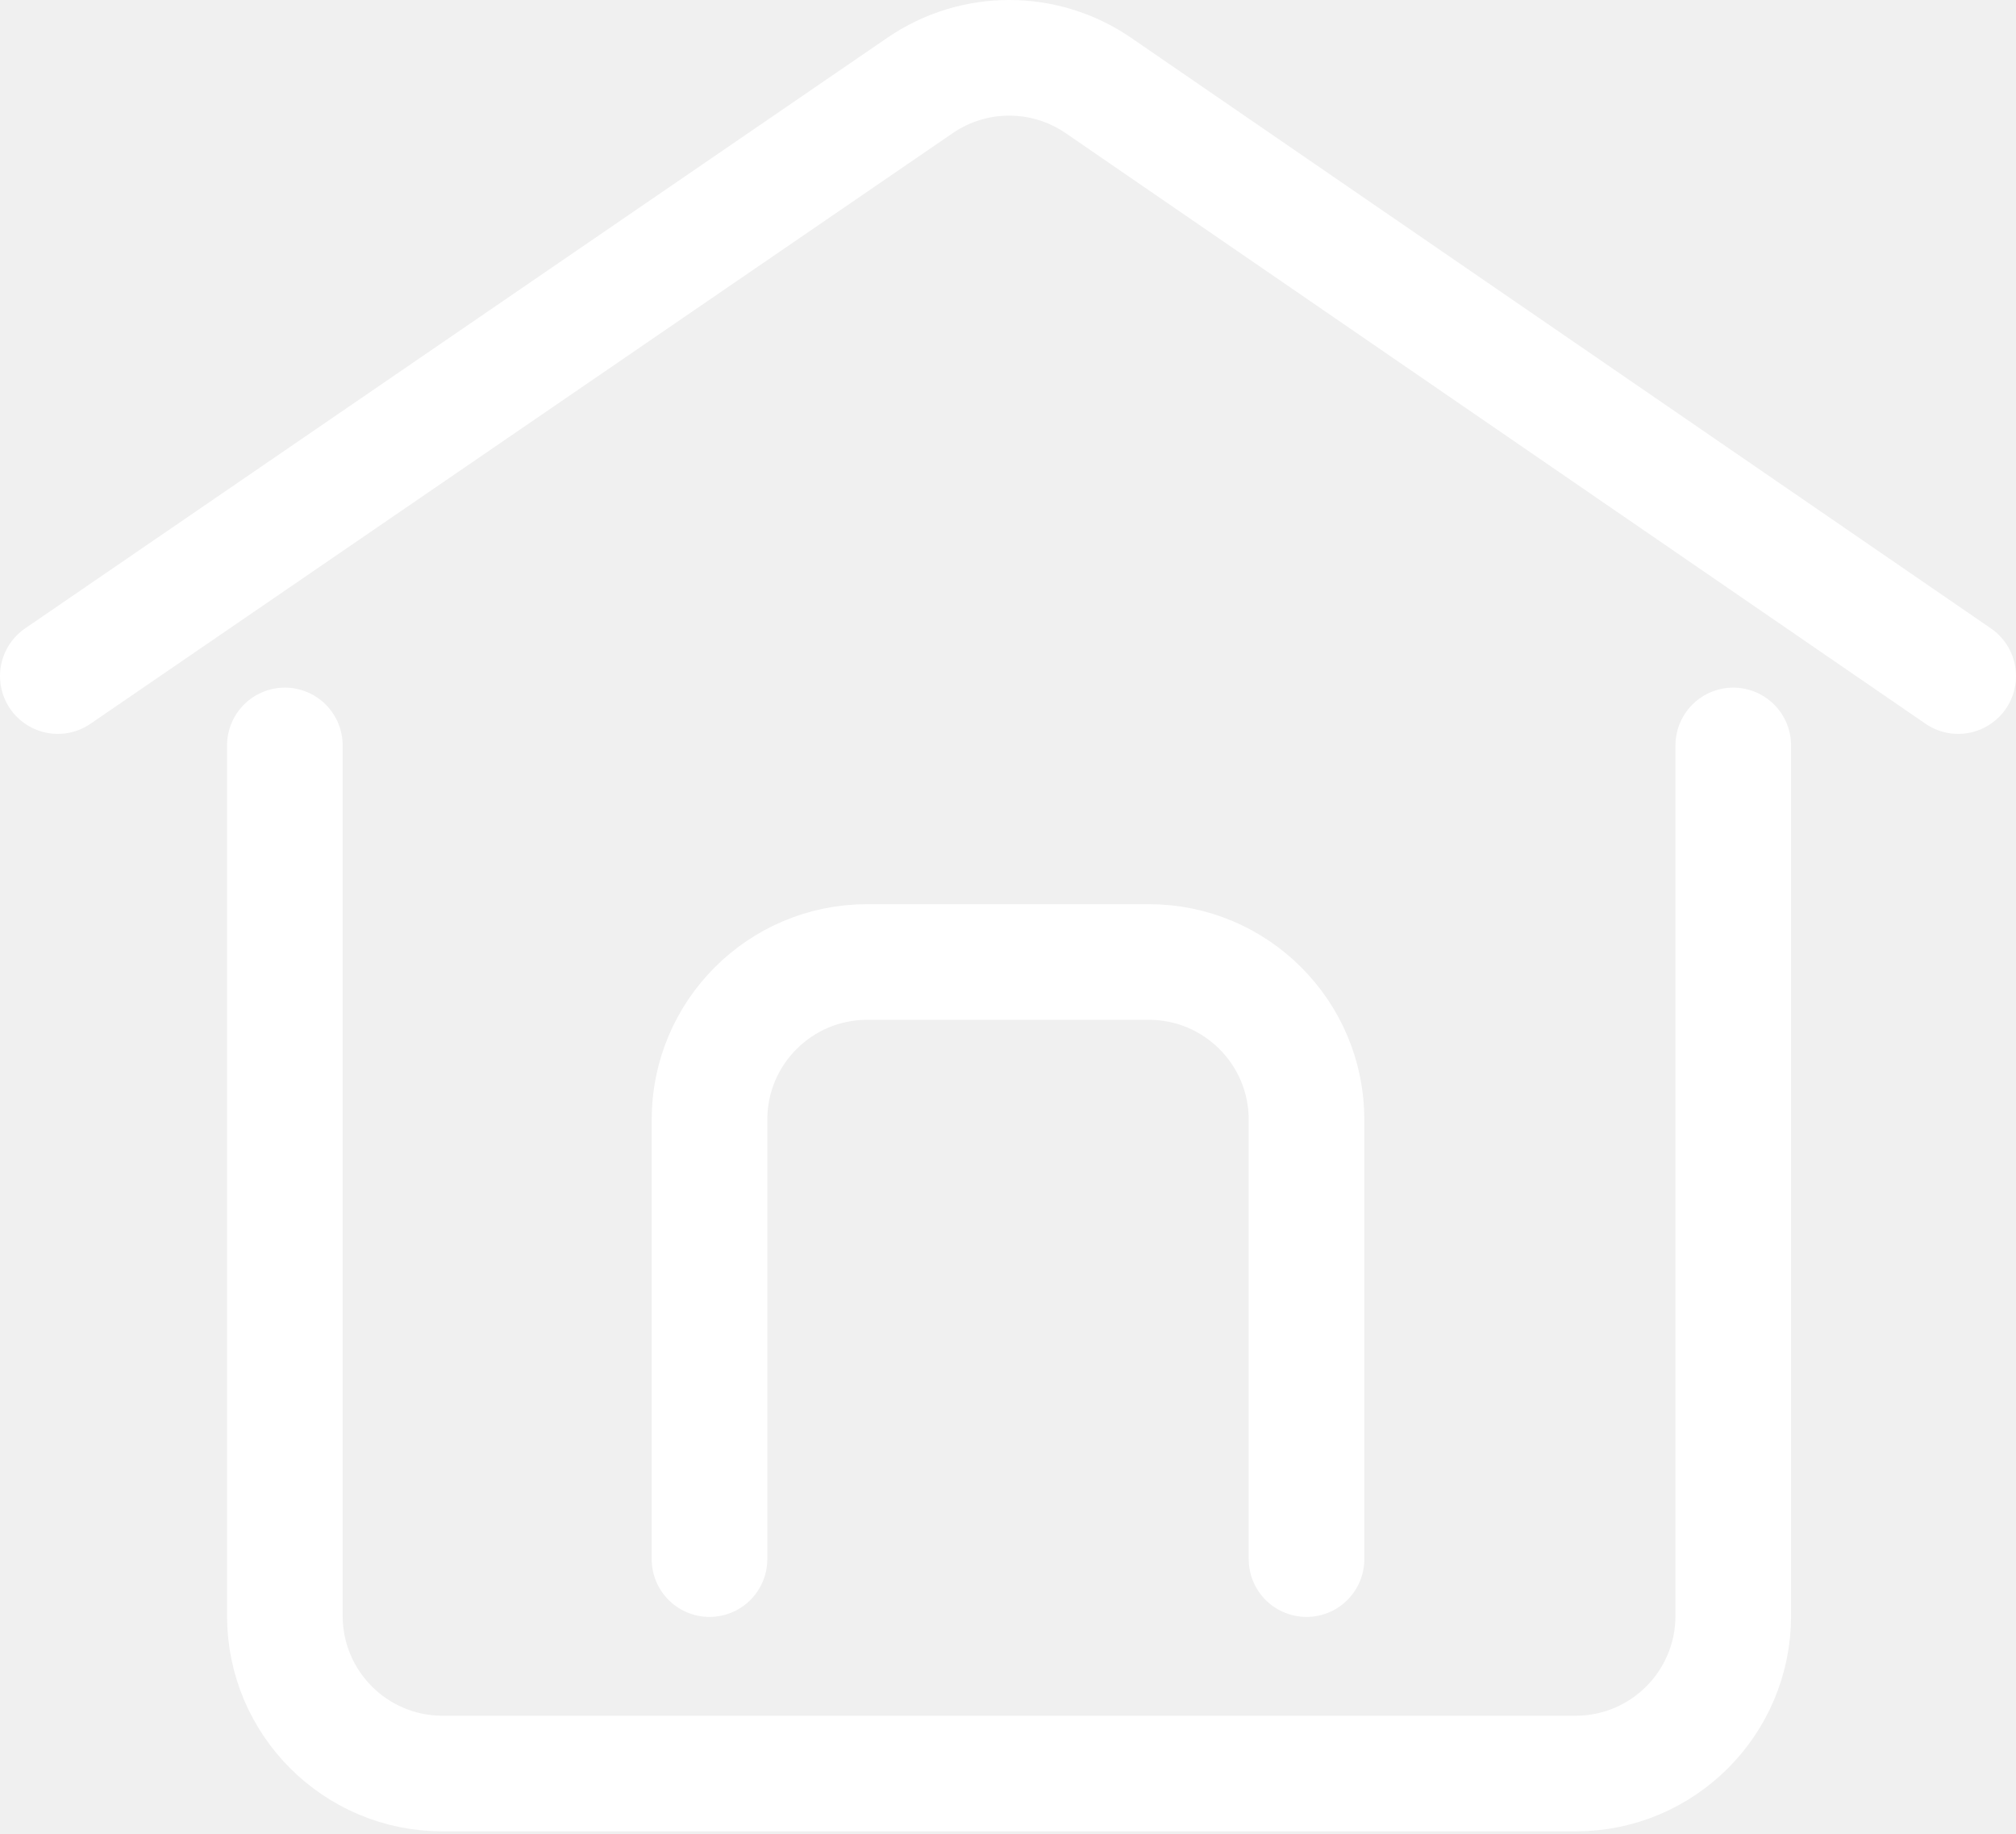
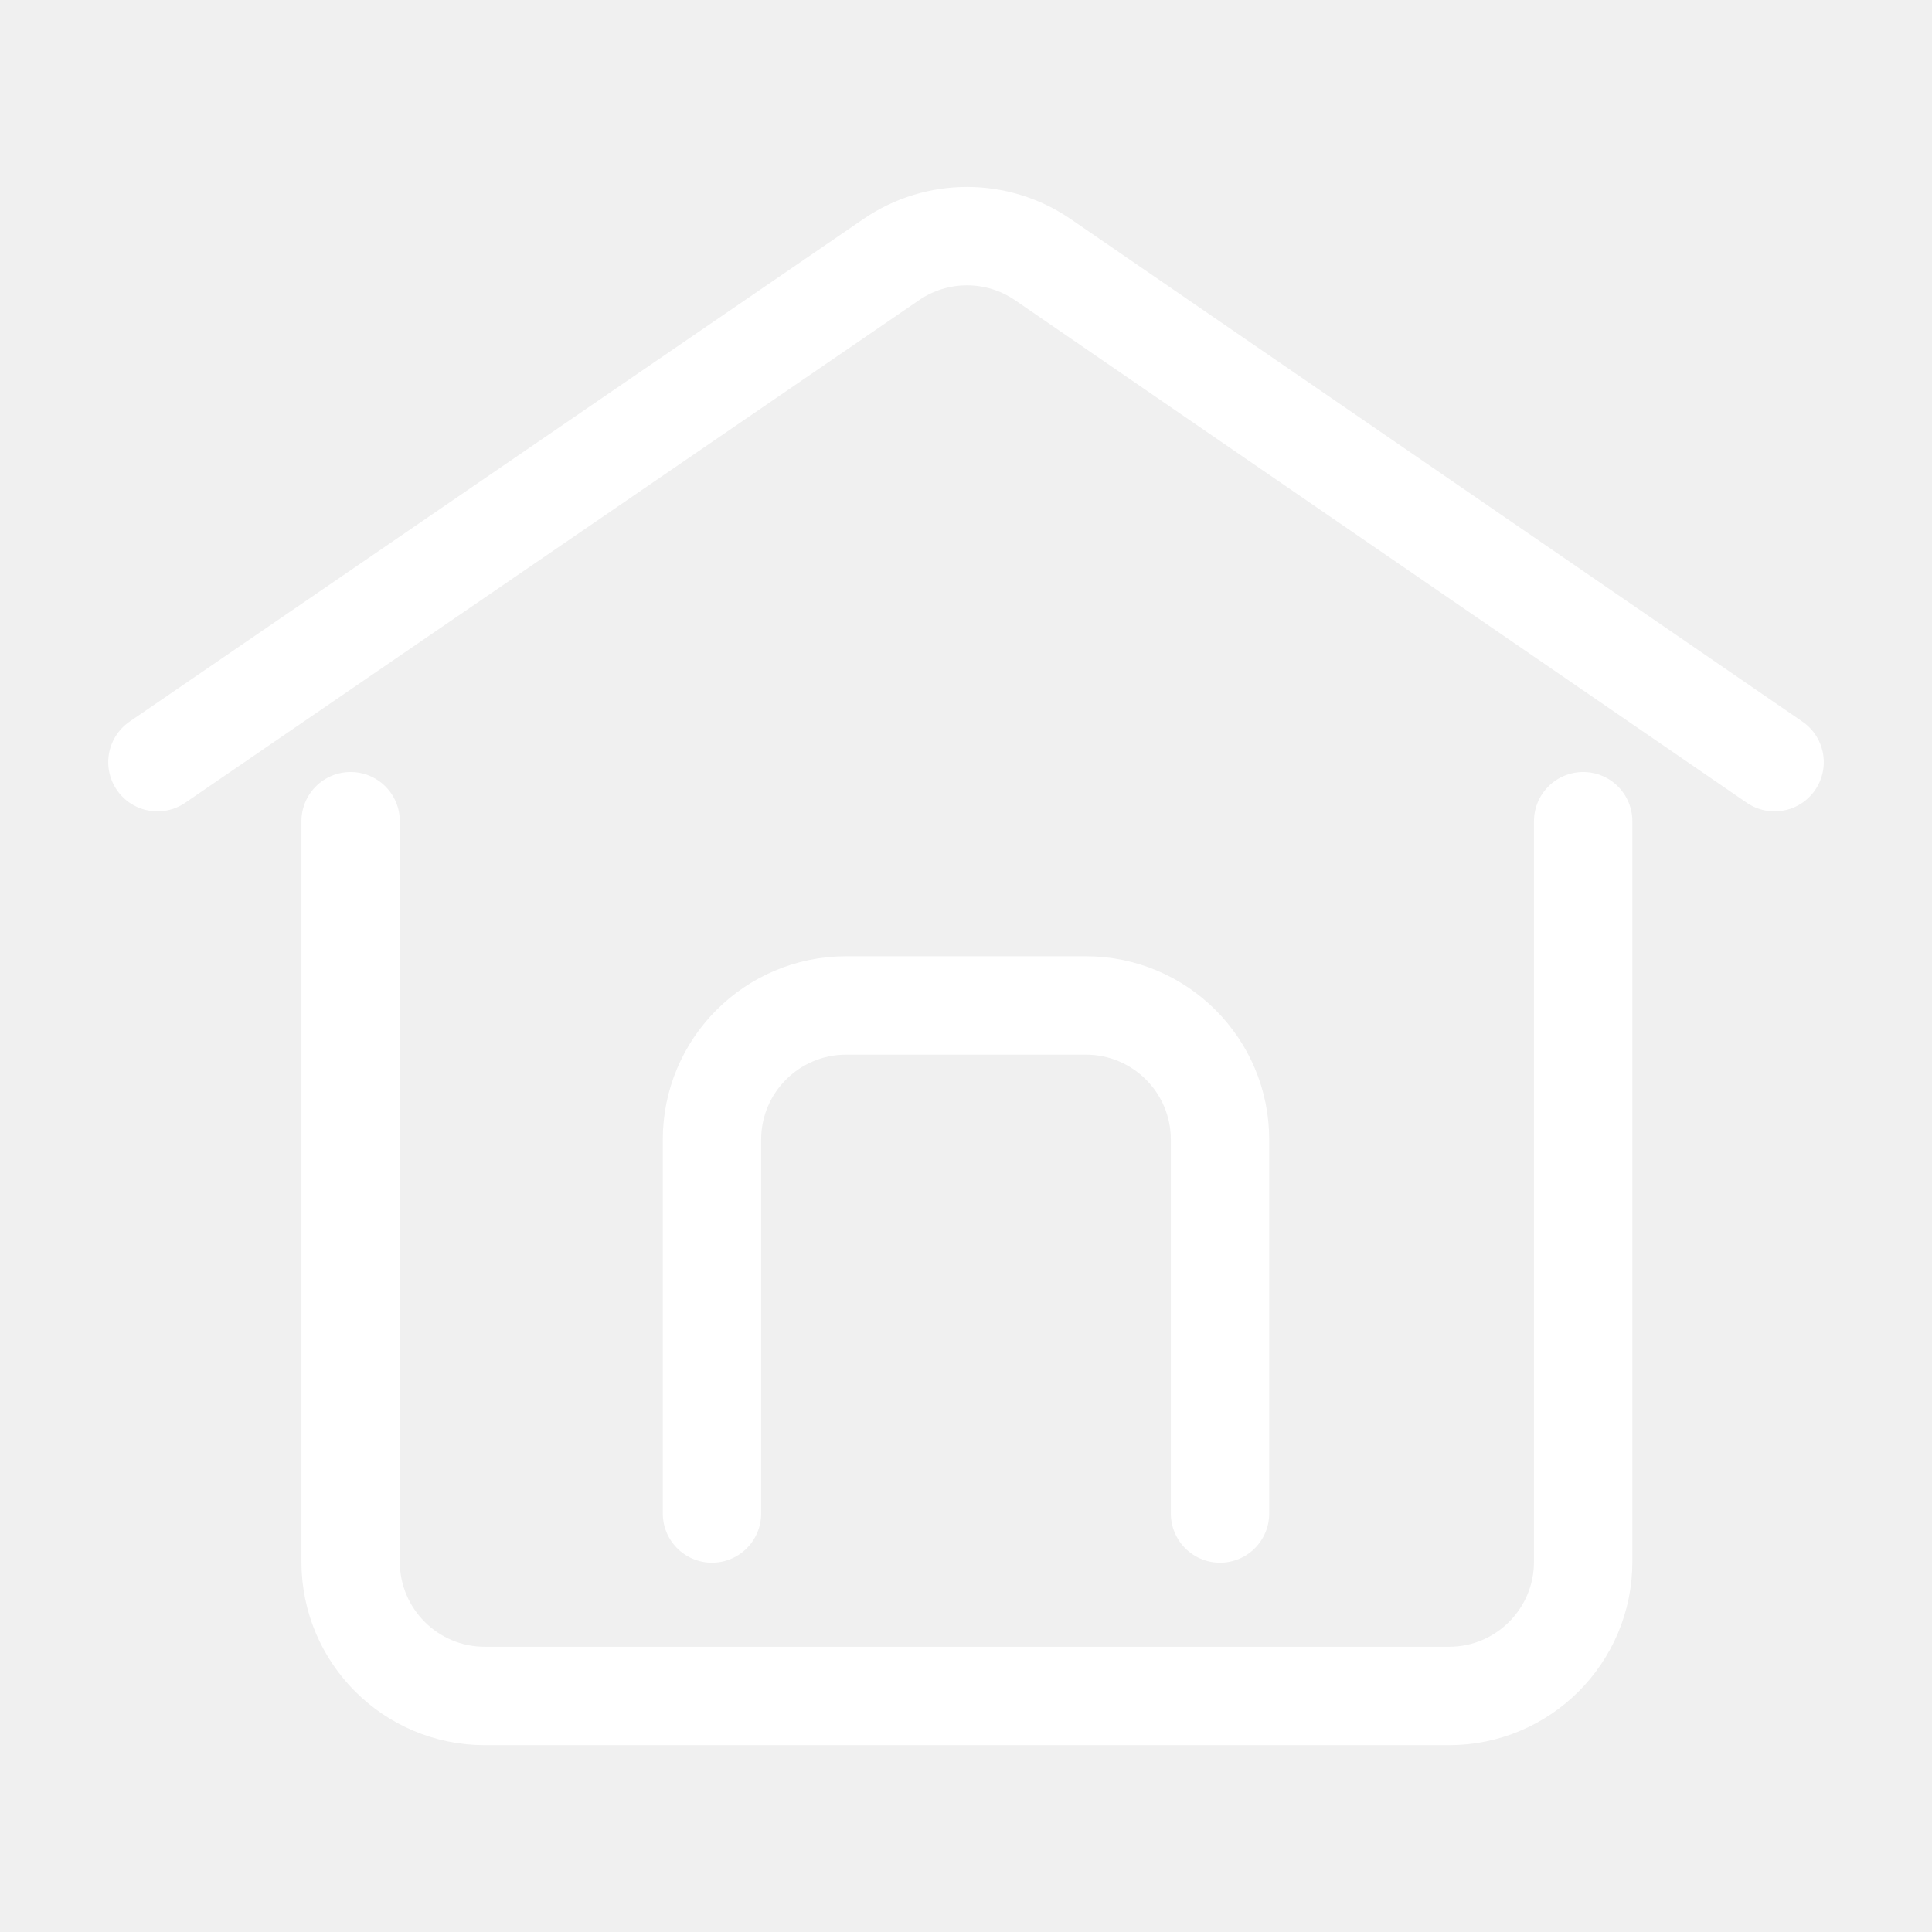
- <svg xmlns="http://www.w3.org/2000/svg" width="959" height="872" viewBox="0 0 959 872" fill="none">
-   <path d="M135.503 354.556V768.556C135.503 809.977 169.081 843.556 210.503 843.556H749.503C790.924 843.556 824.503 809.977 824.503 768.556V354.556M27.503 321.556L437.692 40.621C463.267 23.106 496.981 23.128 522.532 40.676L931.503 321.556M337.503 741.556V532.556C337.503 491.134 371.081 457.556 412.503 457.556H546.503C587.924 457.556 621.503 491.134 621.503 532.556V741.556" stroke="white" stroke-width="55" stroke-linecap="round" />
+ <svg xmlns="http://www.w3.org/2000/svg" width="1080" height="1080" viewBox="0 0 1080 1080" fill="none">
+   <path d="M196 459.056V873.056C196 914.477 229.579 948.056 271 948.056H810C851.421 948.056 885 914.477 885 873.056V459.056M88 426.056L498.19 145.121C523.764 127.606 557.478 127.628 583.03 145.177L992 426.056M398 846.056V637.056C398 595.634 431.579 562.056 473 562.056H607C648.421 562.056 682 595.634 682 637.056V846.056" stroke="white" stroke-width="55" stroke-linecap="round" />
</svg>
